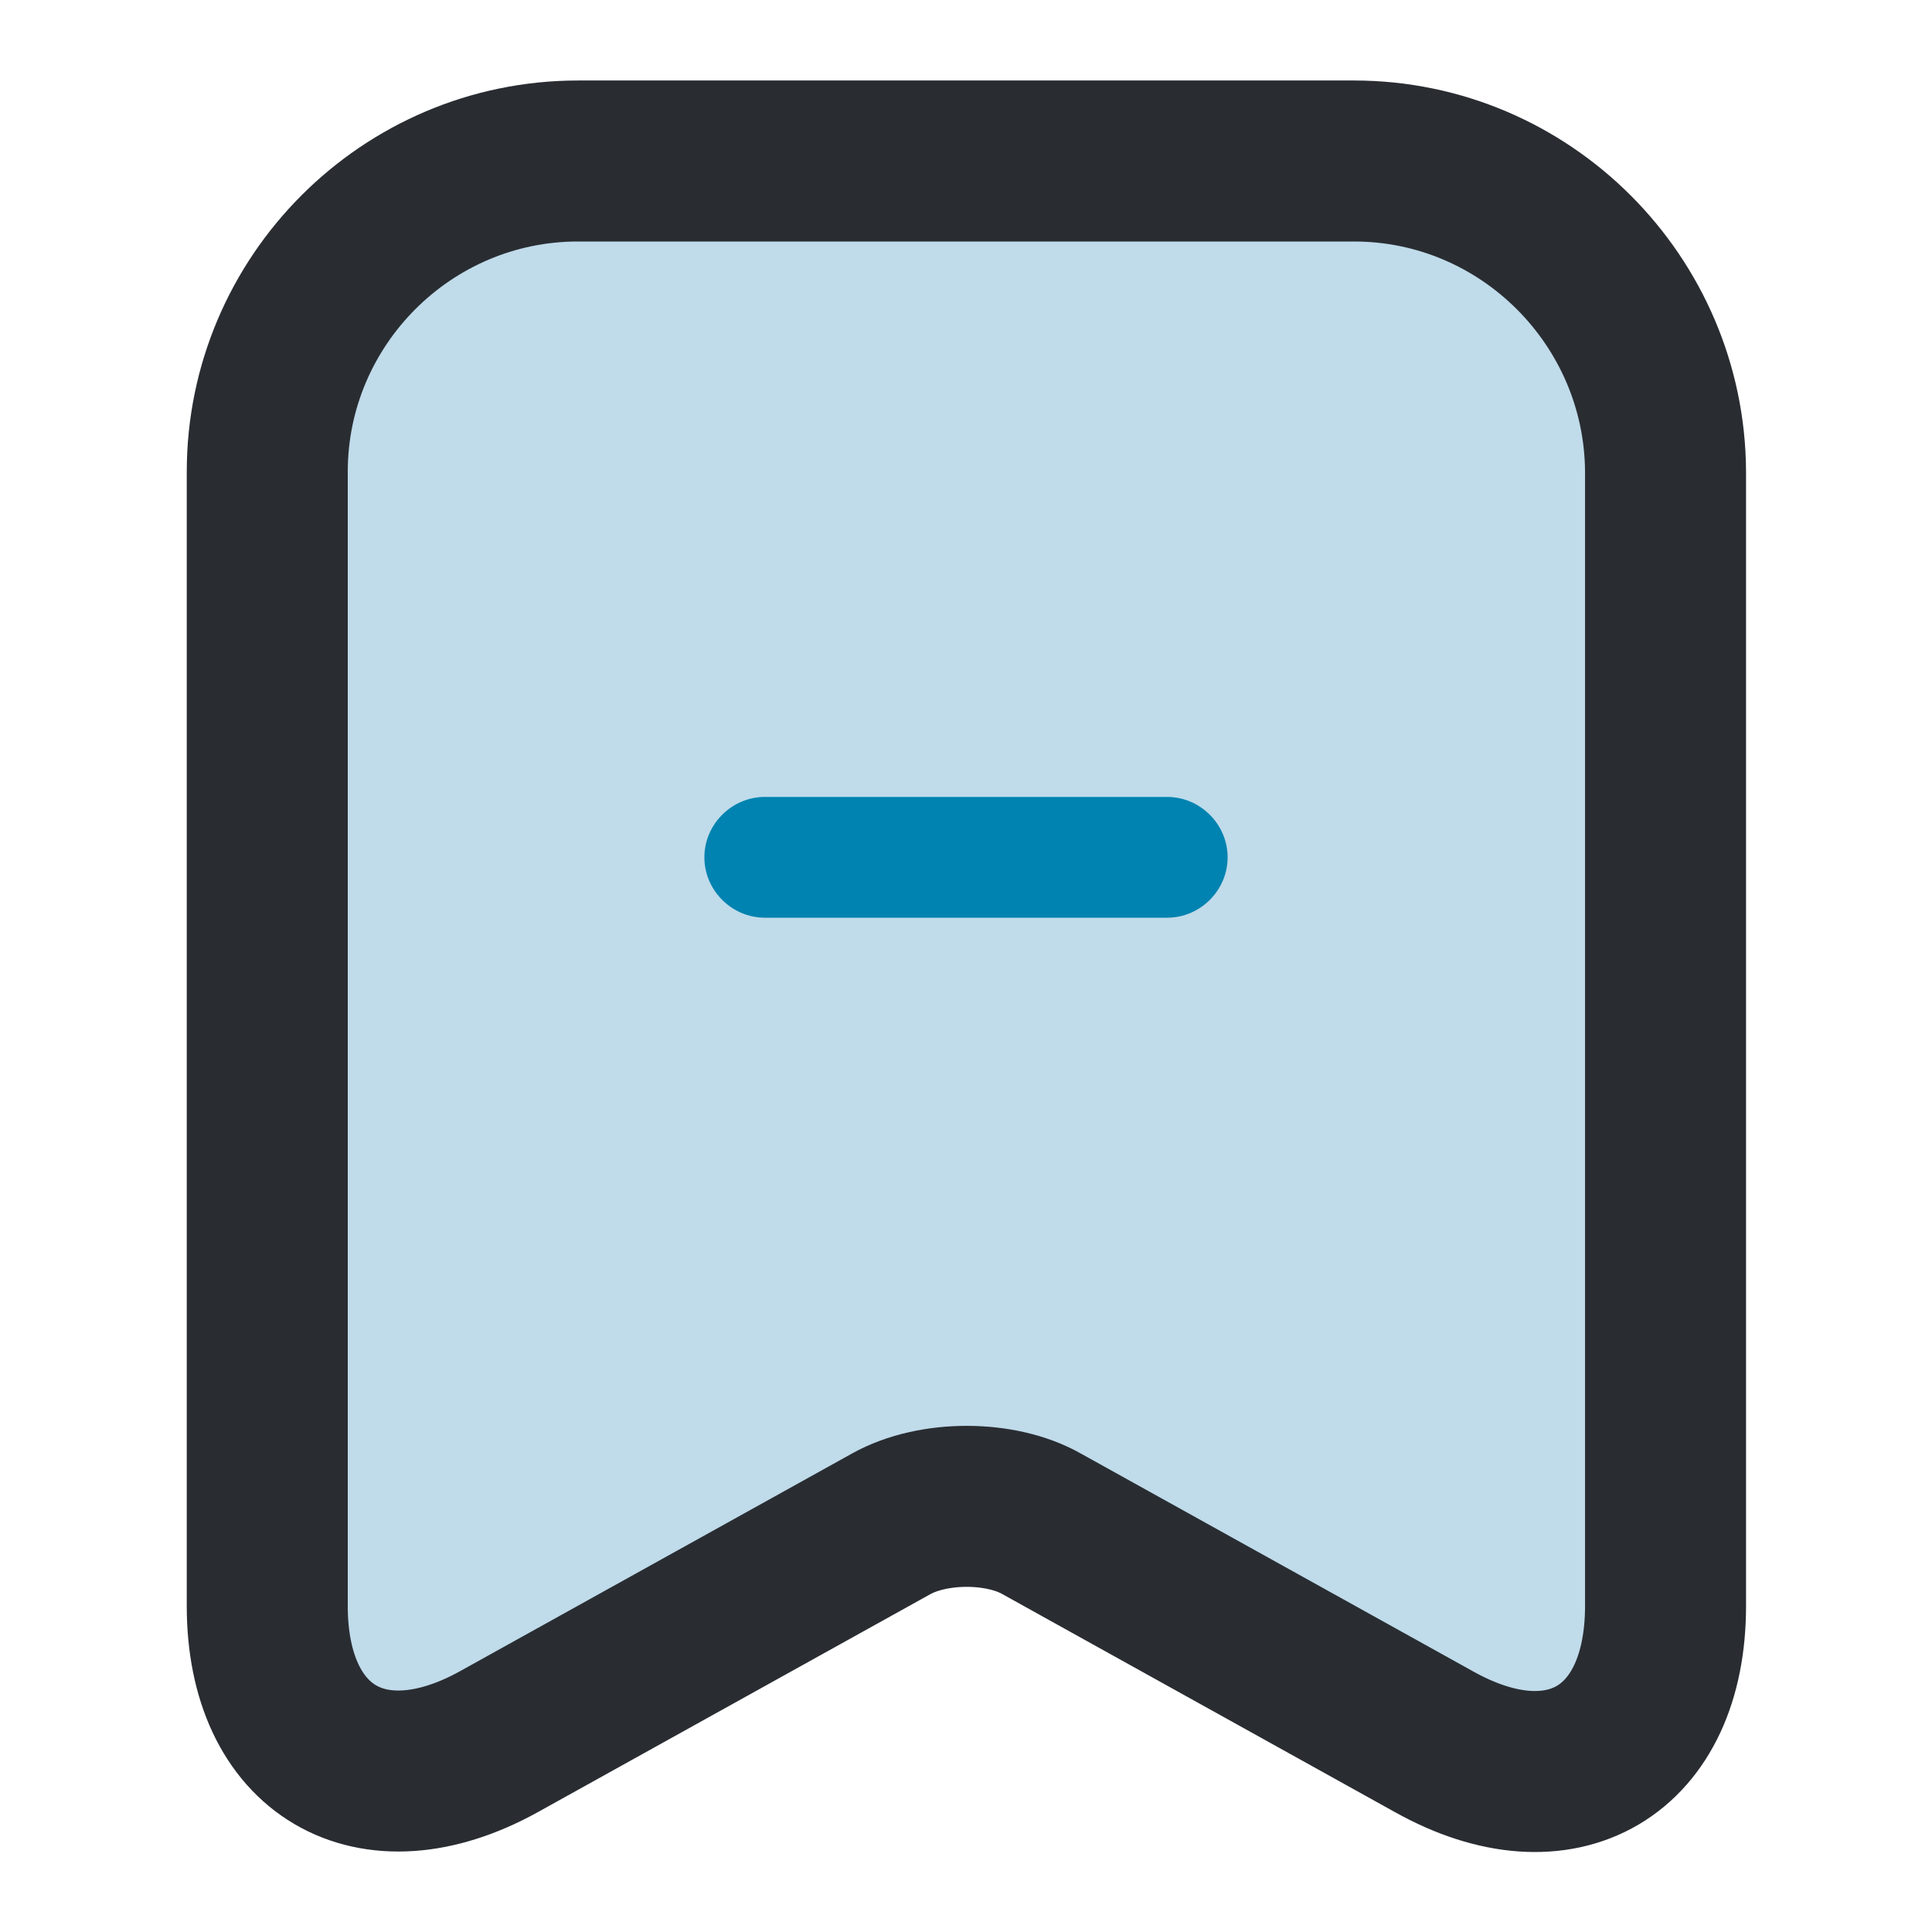
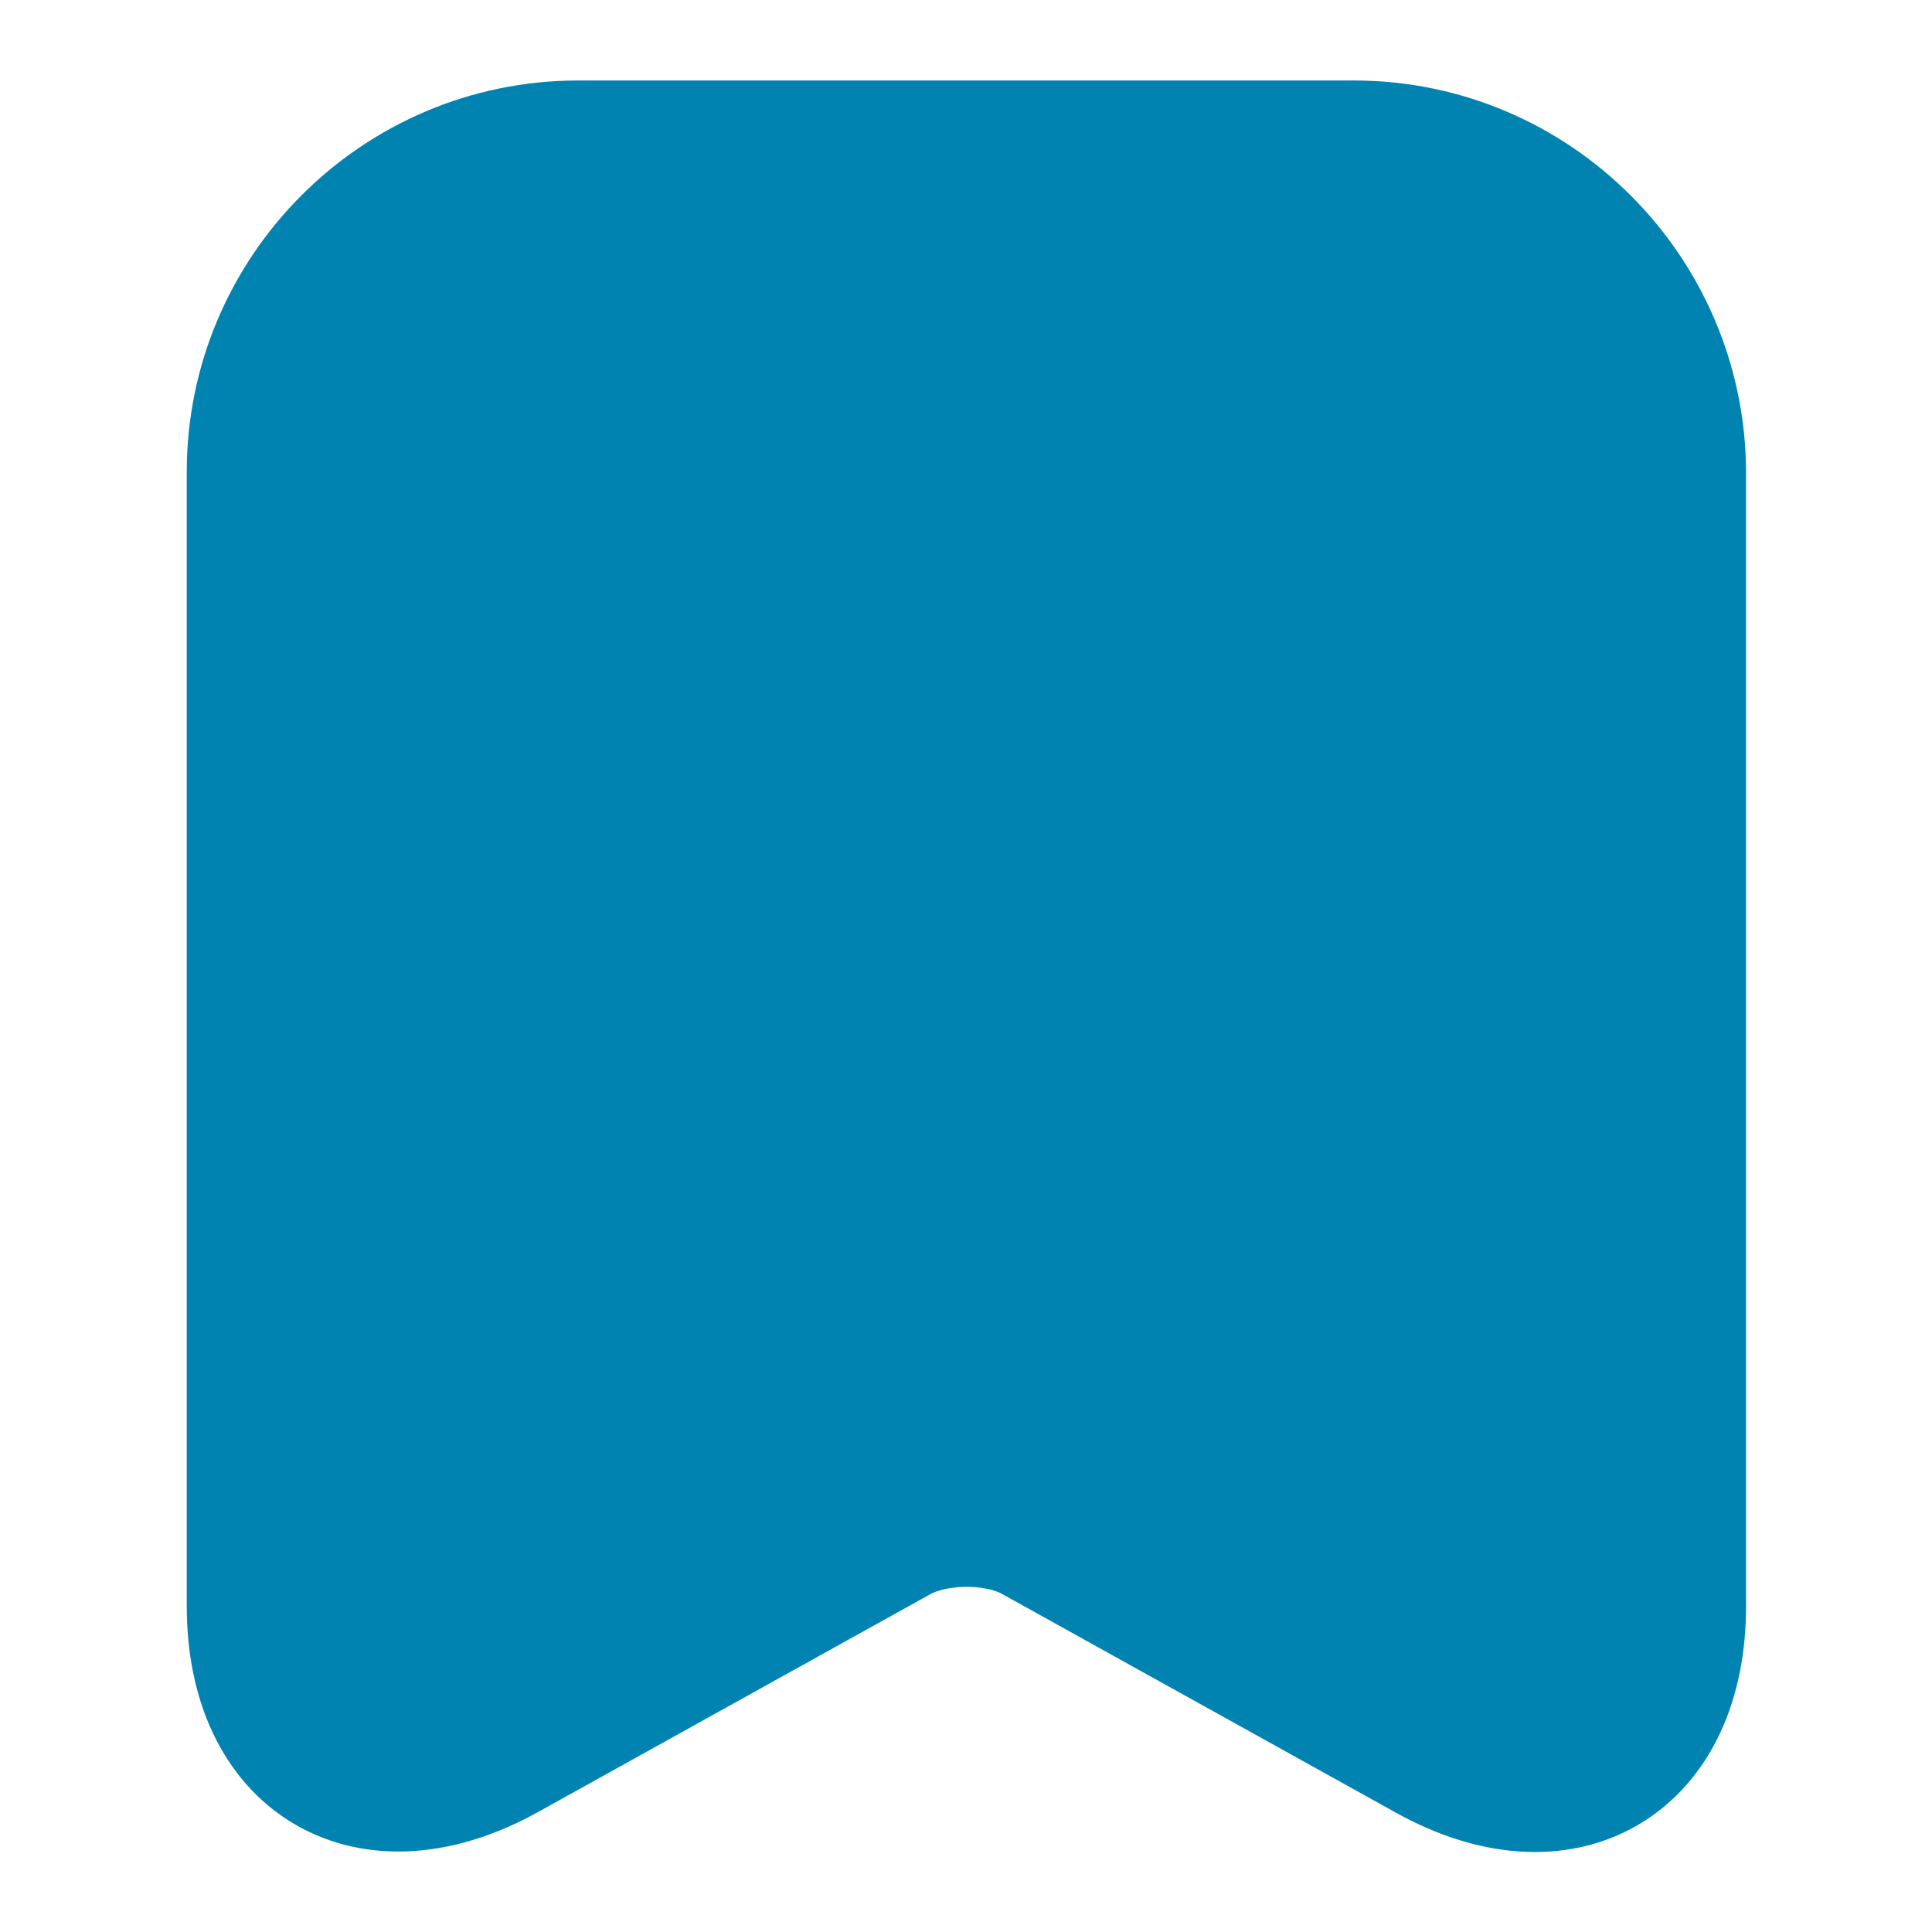
<svg xmlns="http://www.w3.org/2000/svg" width="20" height="20" viewBox="0 0 24 24" fill="none">
-   <path d="M14.5 10.65H9.5" stroke="#0083B0" stroke-width="2.0" stroke-miterlimit="10" stroke-linecap="round" stroke-linejoin="round" fill="#C0DBEA" />
-   <path d="M16.82 2H7.18C5.05 2 3.32 3.74 3.32 5.86V19.95C3.32 21.75 4.61 22.51 6.19 21.64L11.07 18.93C11.59 18.64 12.43 18.64 12.94 18.93L17.82 21.64C19.4 22.52 20.69 21.76 20.69 19.95V5.86C20.68 3.74 18.95 2 16.82 2ZM14.5 11.4H9.5C9.09 11.4 8.75 11.06 8.75 10.65C8.75 10.24 9.09 9.9 9.5 9.9H14.5C14.91 9.9 15.25 10.24 15.25 10.65C15.25 11.06 14.91 11.4 14.5 11.4Z" fill="#C0DBEA" />
-   <path d="M16.82 2H7.18C5.05 2 3.32 3.74 3.32 5.86V19.95C3.32 21.75 4.61 22.51 6.19 21.64L11.07 18.93C11.59 18.64 12.43 18.64 12.94 18.93L17.82 21.64C19.4 22.52 20.69 21.76 20.69 19.95V5.86C20.68 3.74 18.95 2 16.82 2Z" stroke="#292D32" stroke-width="2.0" stroke-linecap="round" stroke-linejoin="round" />
+   <path d="M14.5 10.65H9.5" stroke="#0083B0" stroke-width="2.0" stroke-miterlimit="10" stroke-linecap="round" stroke-linejoin="round" fill="#0083B0" />
+   <path d="M16.82 2H7.18C5.05 2 3.32 3.74 3.32 5.86V19.95C3.32 21.75 4.61 22.51 6.19 21.64L11.07 18.93C11.59 18.64 12.43 18.64 12.94 18.93L17.82 21.64C19.4 22.52 20.69 21.76 20.69 19.95V5.86C20.68 3.74 18.95 2 16.82 2ZM14.5 11.4H9.5C9.09 11.4 8.75 11.06 8.75 10.65C8.75 10.24 9.09 9.9 9.5 9.9H14.5C14.91 9.9 15.25 10.24 15.25 10.65C15.25 11.06 14.91 11.4 14.5 11.4Z" fill="#0083B0" />
+   <path d="M16.82 2H7.18C5.05 2 3.32 3.74 3.32 5.86V19.95C3.32 21.75 4.61 22.51 6.19 21.64L11.07 18.93C11.59 18.64 12.43 18.64 12.94 18.93L17.82 21.64C19.4 22.52 20.69 21.76 20.69 19.95V5.86C20.68 3.74 18.95 2 16.82 2Z" stroke="#0083B0" stroke-width="2.0" stroke-linecap="round" stroke-linejoin="round" />
</svg>
